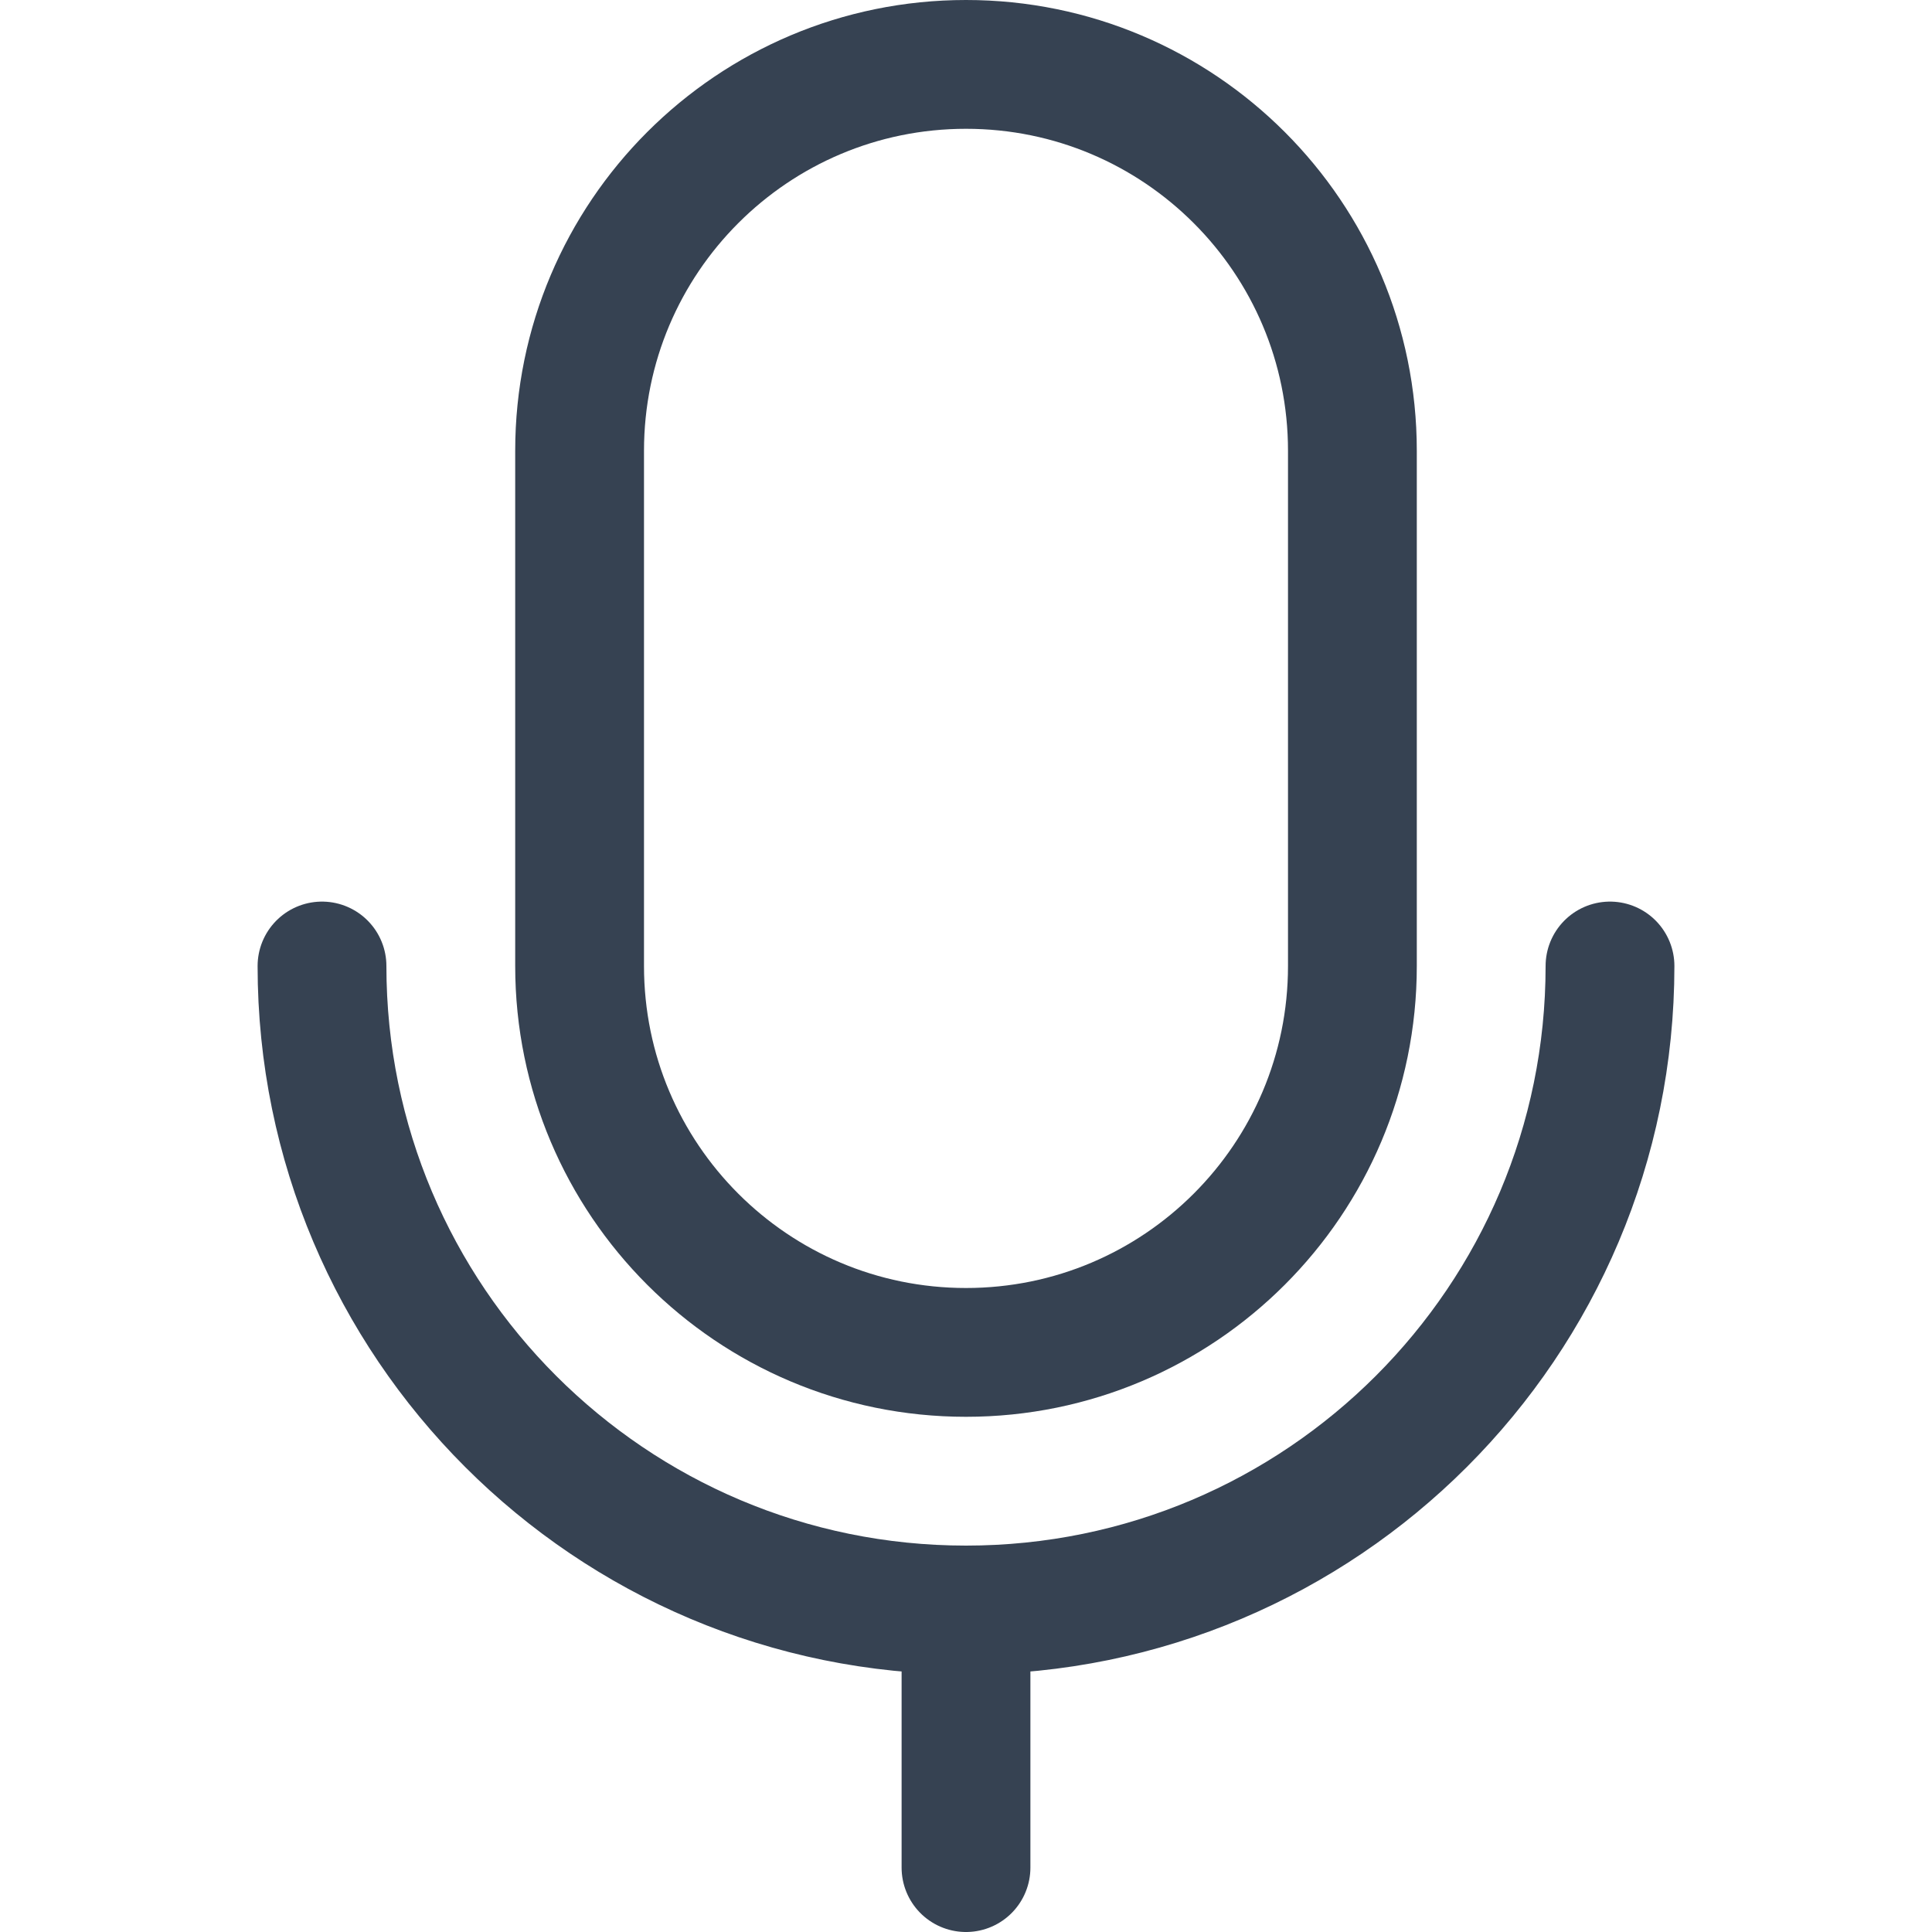
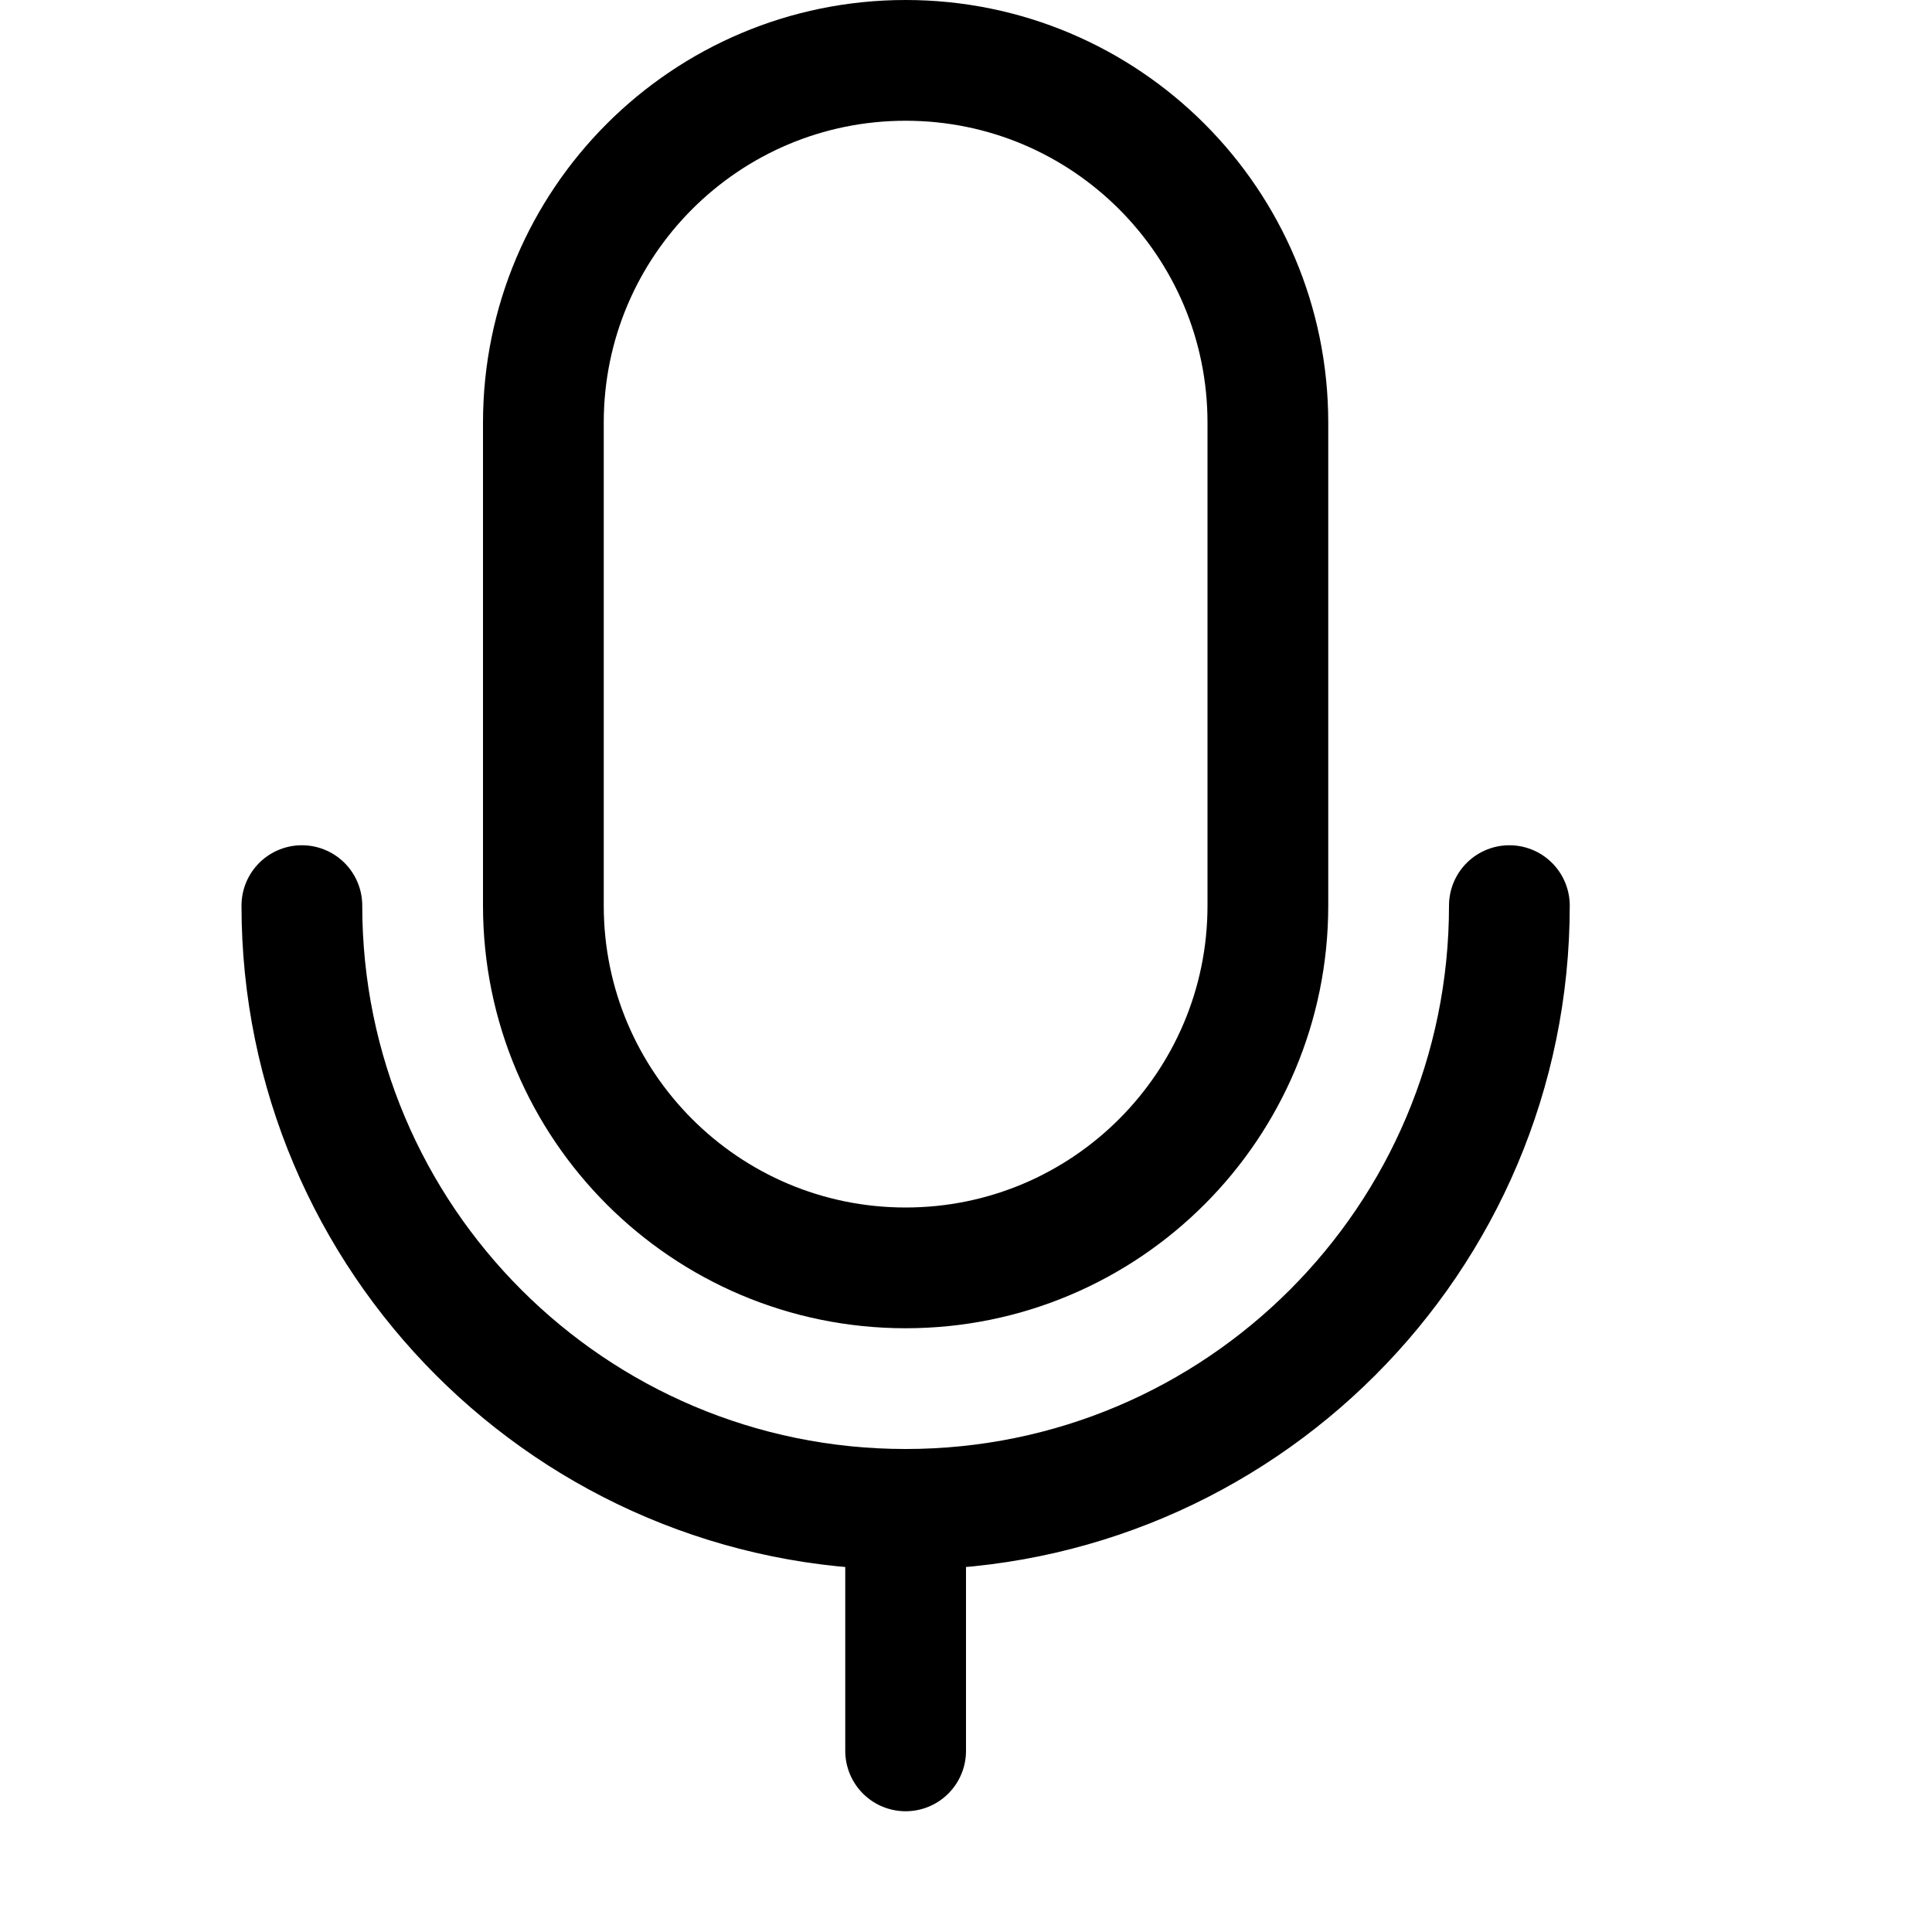
- <svg xmlns="http://www.w3.org/2000/svg" width="30" height="30" viewBox="0 0 30 30" fill="none">
-   <path d="M25 15C25 20.523 20.523 25 15 25M15 25C9.477 25 5 20.523 5 15M15 25V29" stroke="#364252" stroke-width="2" stroke-linecap="round" />
-   <path d="M21 15V7C21 3.686 18.314 1 15 1C11.686 1 9 3.686 9 7V15C9 18.314 11.686 21 15 21C18.314 21 21 18.314 21 15Z" stroke="#364252" stroke-width="2" stroke-linecap="round" stroke-linejoin="round" />
+ <svg xmlns="http://www.w3.org/2000/svg" width="16" height="16" fill="none">
+   <path stroke="#000" stroke-linecap="round" d="M12.5 7.5a5 5 0 0 1-5 5m0 0a5 5 0 0 1-5-5m5 5v2" />
+   <path stroke="#000" stroke-linecap="round" stroke-linejoin="round" d="M10.5 7.5v-4a3 3 0 0 0-6 0v4a3 3 0 0 0 6 0Z" />
</svg>
